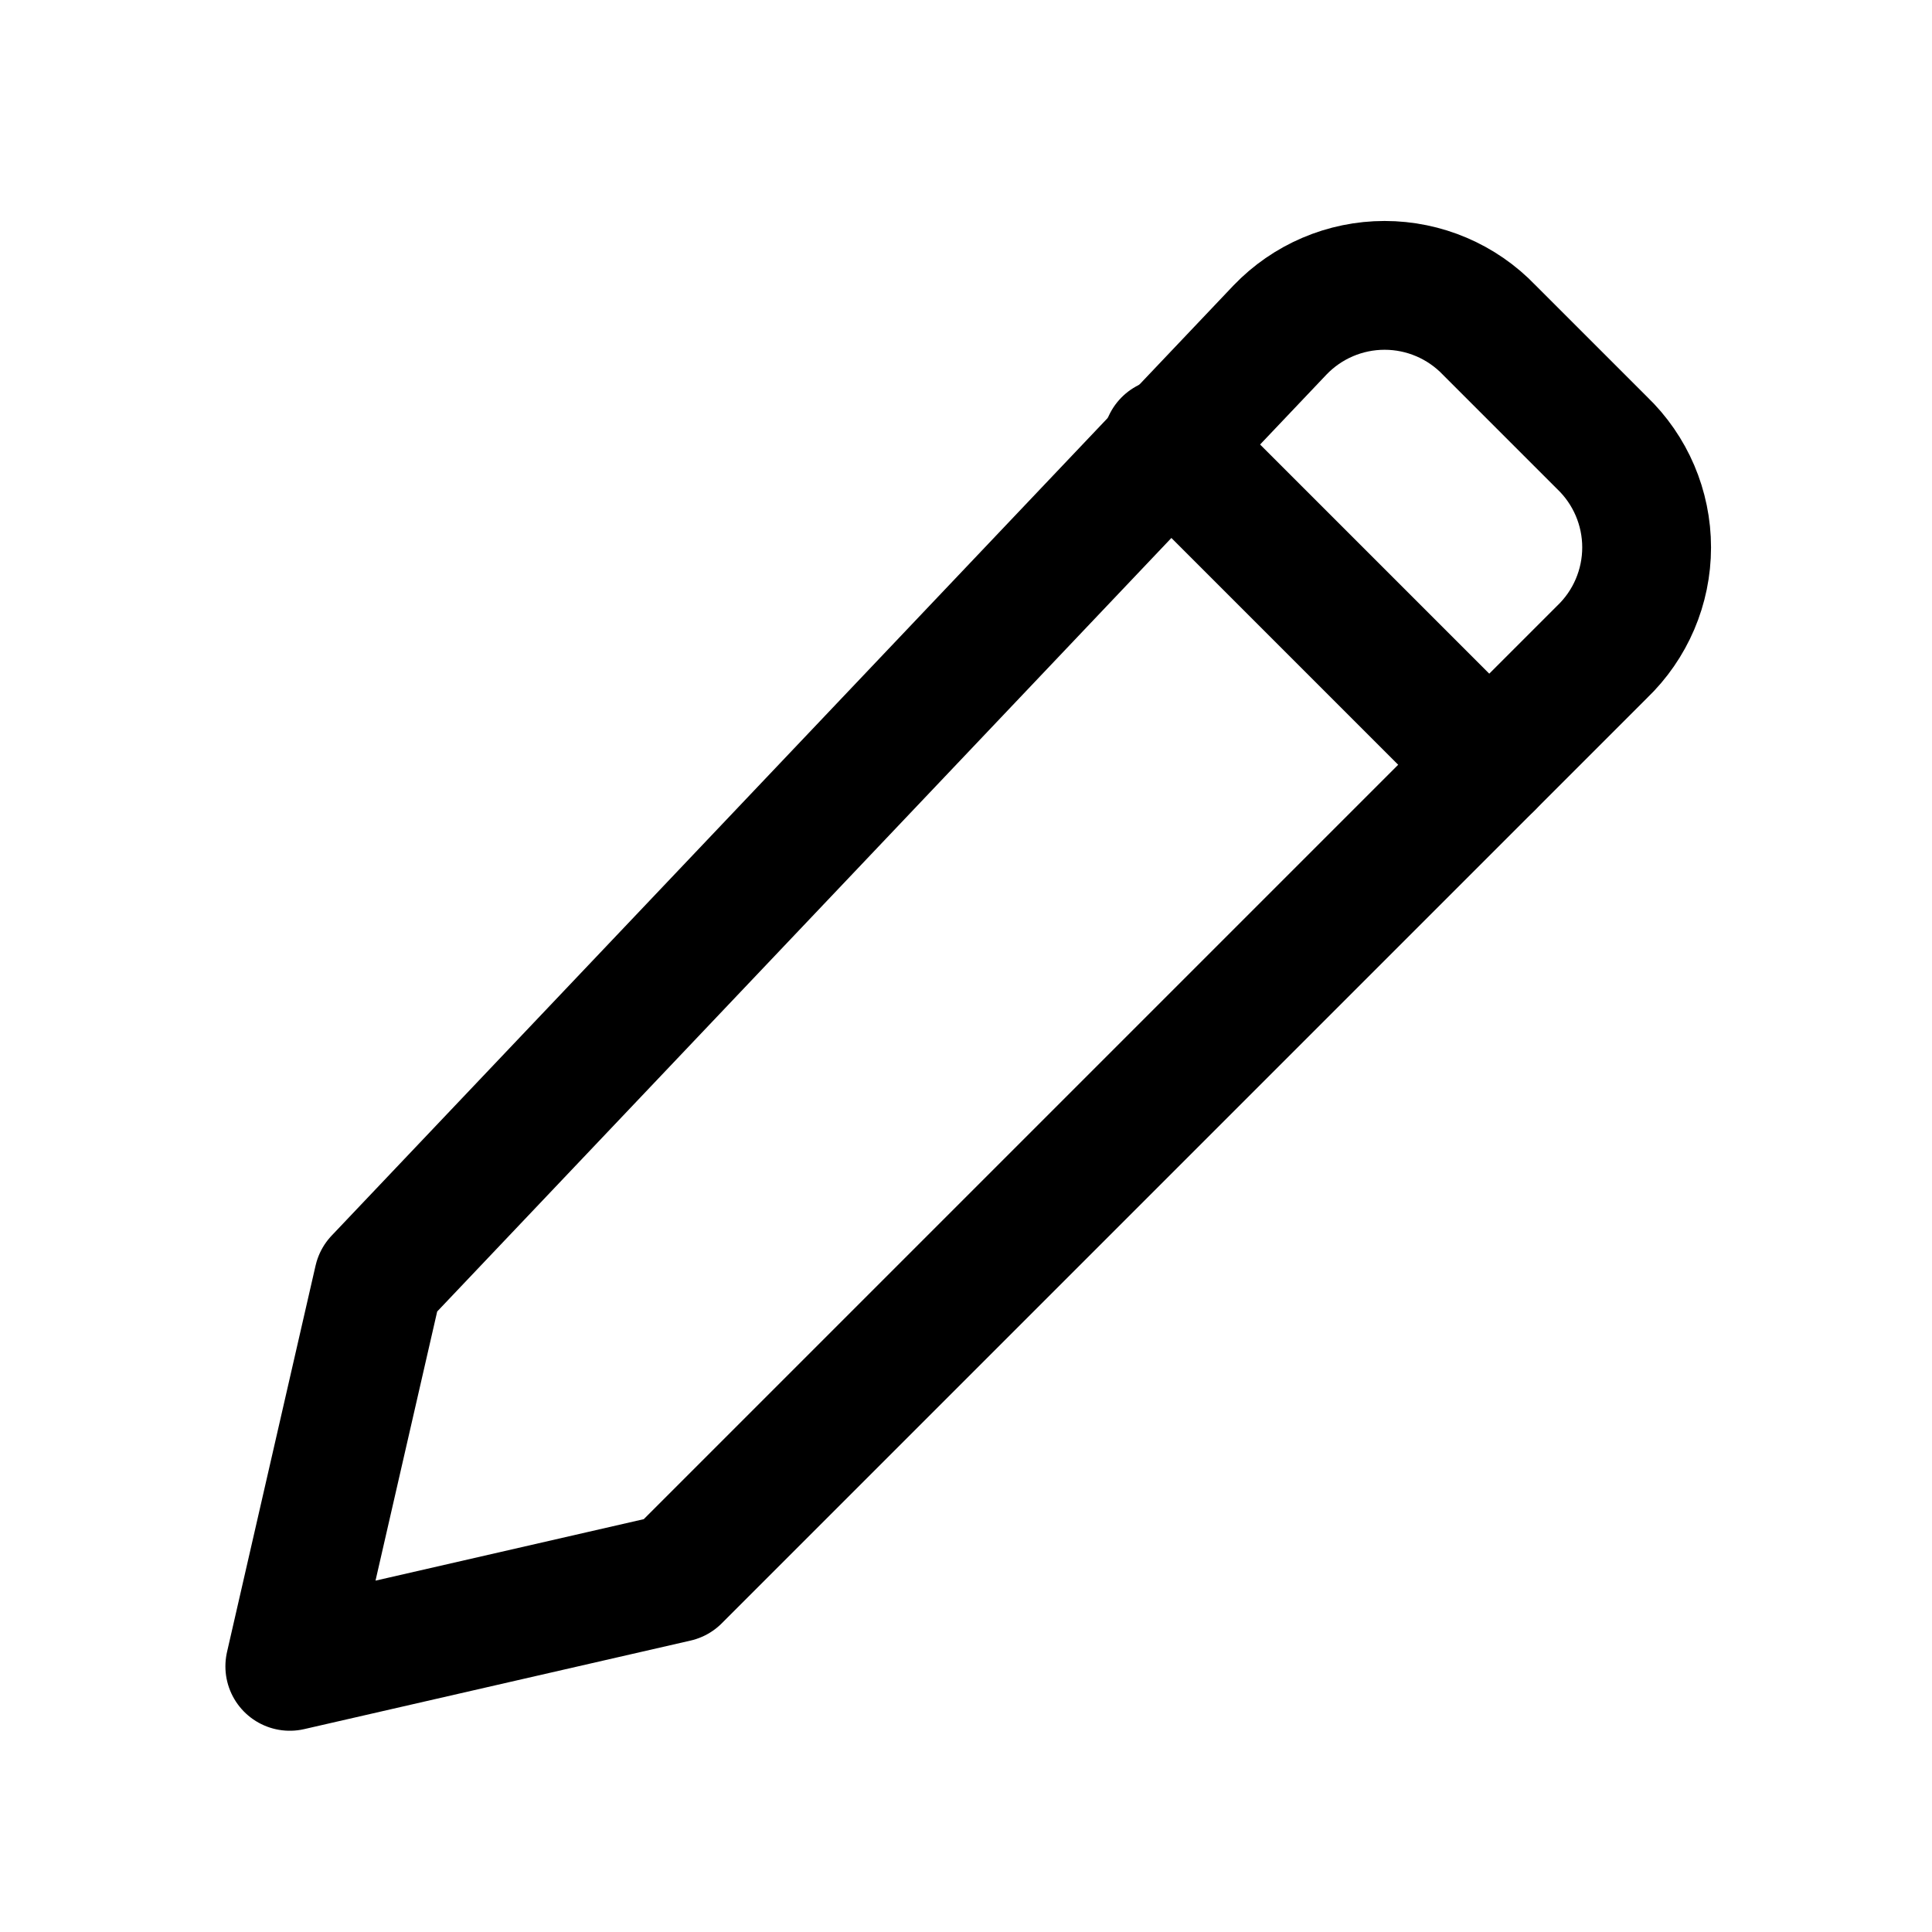
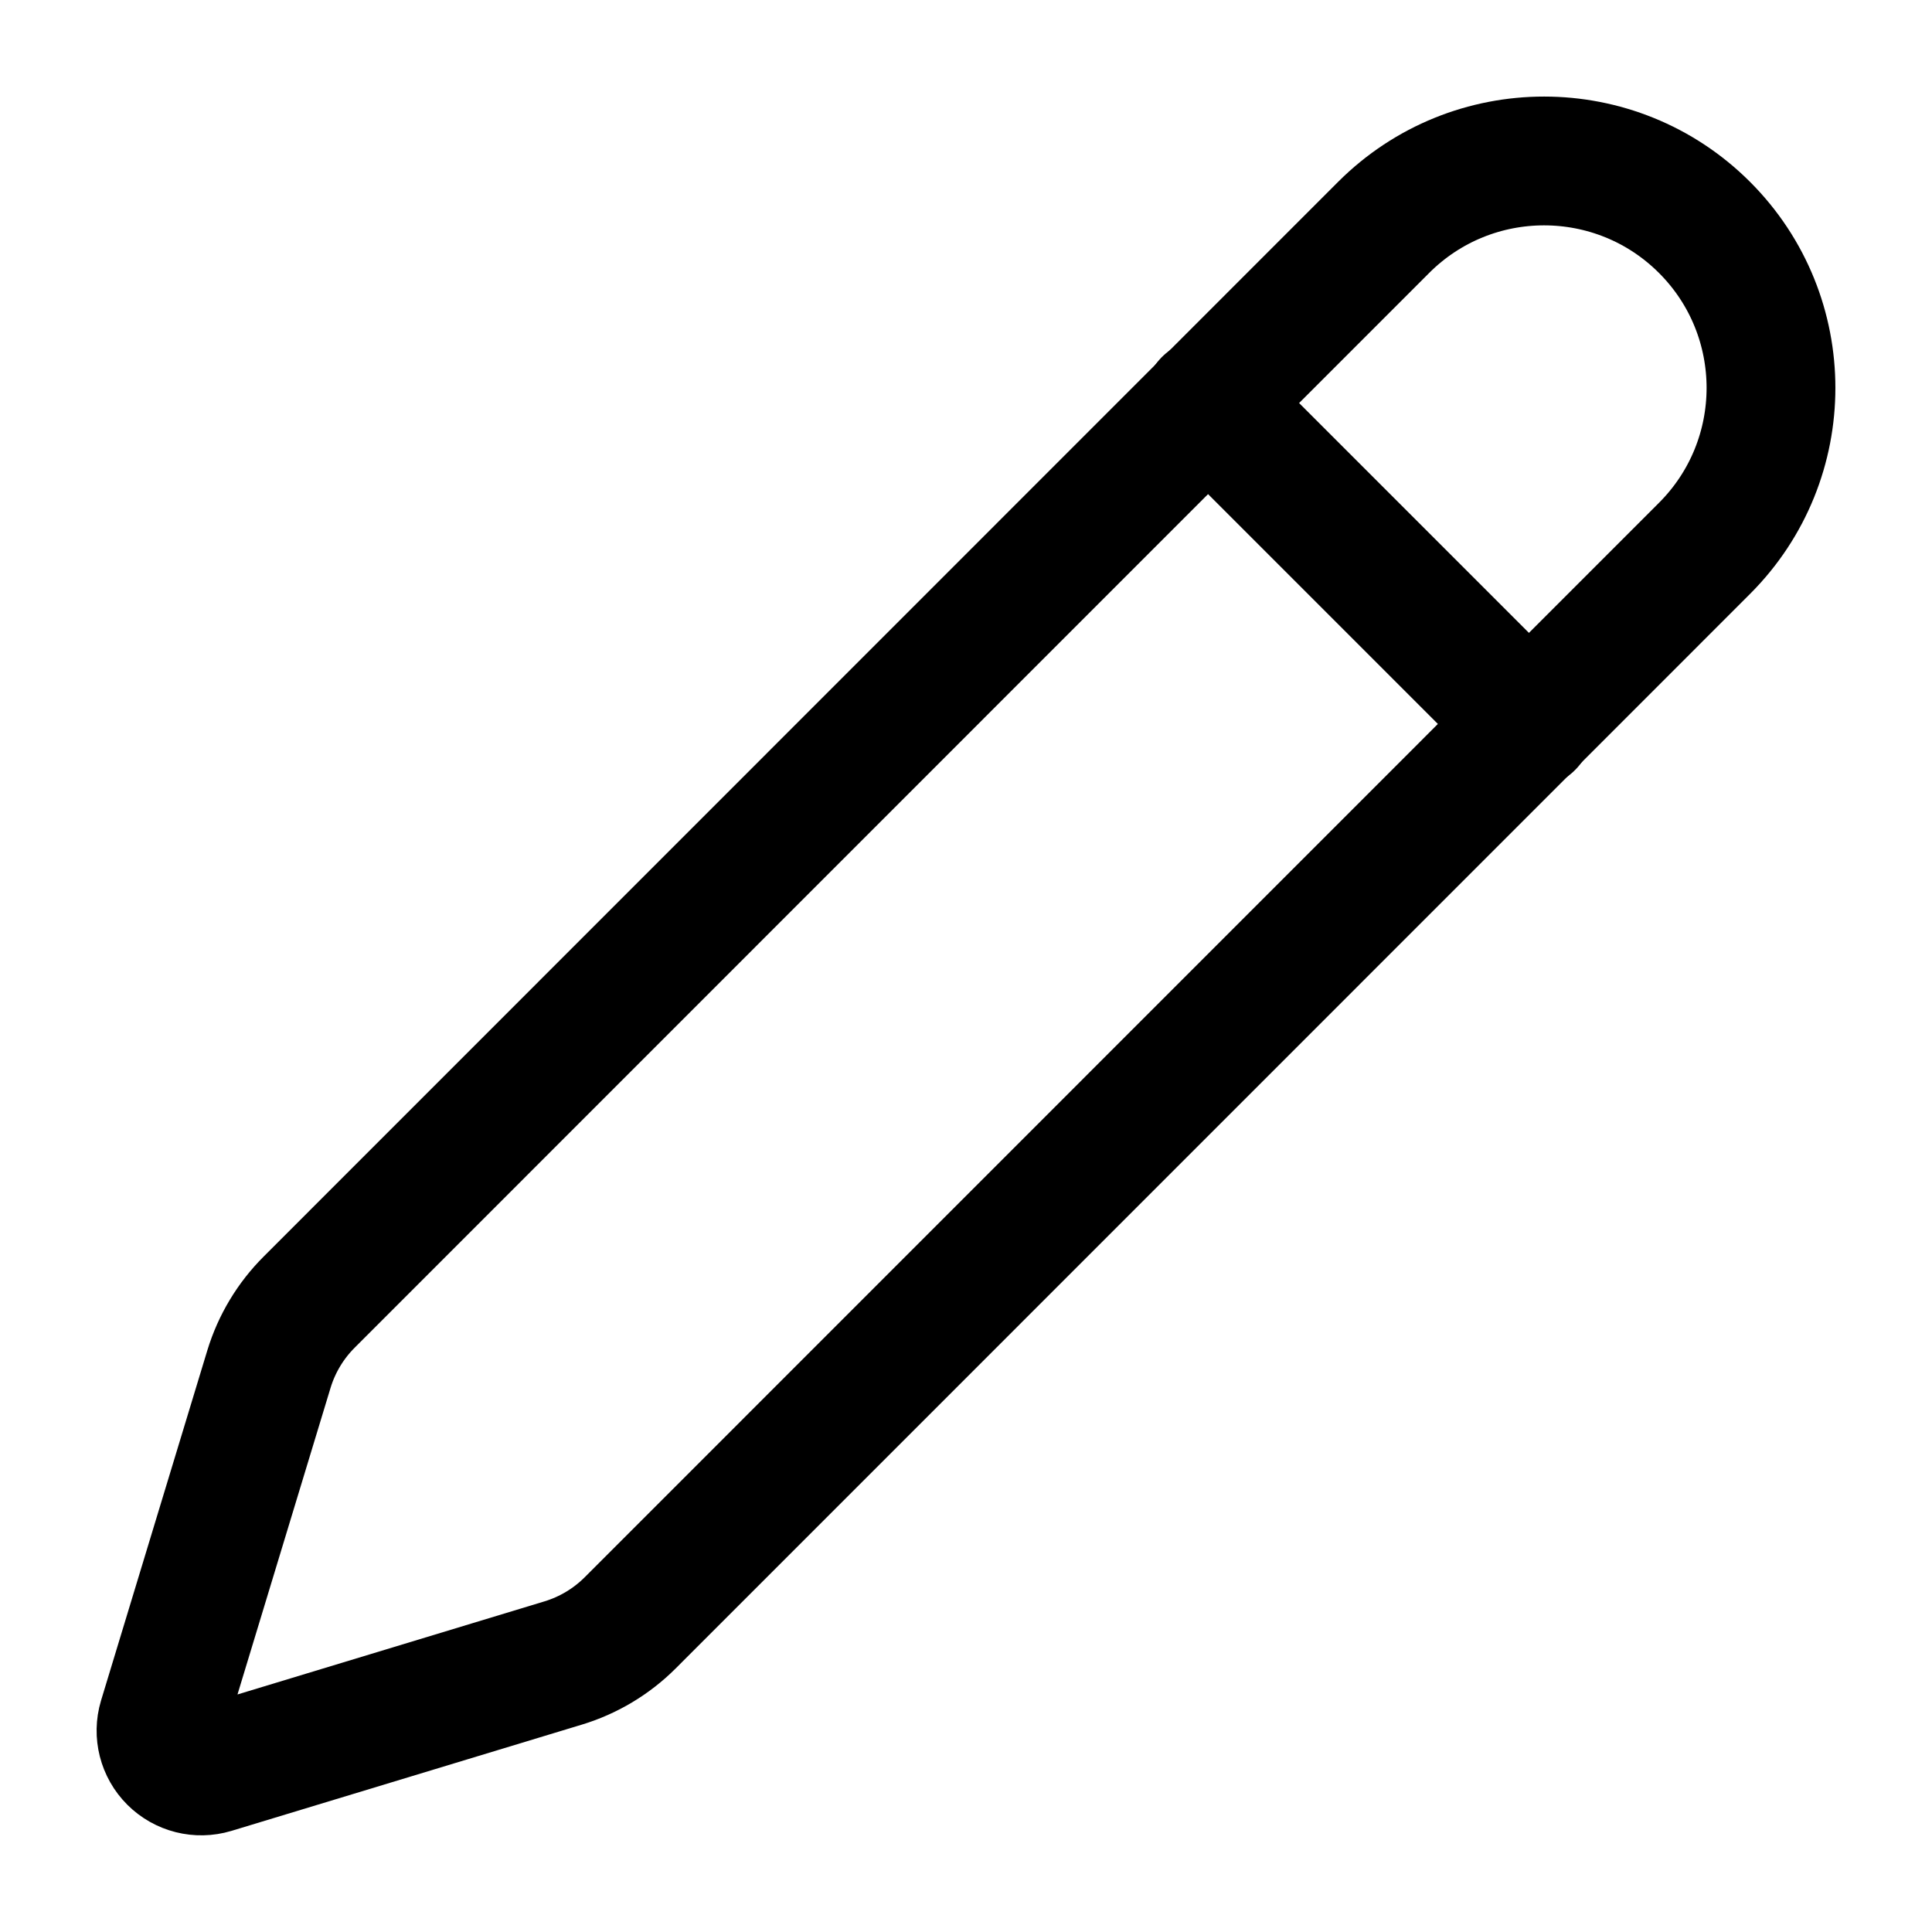
<svg xmlns="http://www.w3.org/2000/svg" viewBox="0 0 24 24" width="24" height="24" fill="none" stroke="currentColor" stroke-width="1.6" stroke-linecap="round" stroke-linejoin="round">
-   <path d="M15.9 4.1a1.8 1.8 0 0 1 2.6 0l1.4 1.4a1.8 1.8 0 0 1 0 2.6L8.4 19.6l-4.8 1.1 1.1-4.8Z" />
-   <path d="m14.5 5.5 4 4" />
+   <path d="M21.174 6.812a1 1 0 0 0-3.986-3.987L3.842 16.174a2 2 0 0 0-.5.83l-1.321 4.352a.5.5 0 0 0 .623.622l4.353-1.32a2 2 0 0 0 .83-.497z" />
+   <path d="m15 5 4 4" />
</svg>
